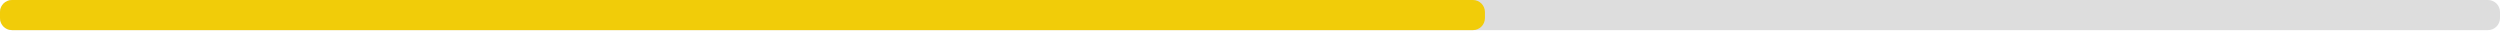
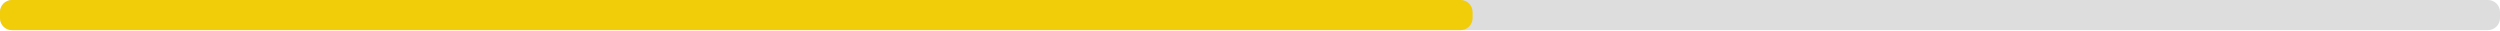
<svg xmlns="http://www.w3.org/2000/svg" width="830" height="10">
  <g>
    <rect style="fill: #ddd;" height="10" width="830" rx="4" y="0" x="0" />
-     <rect style="fill: #f1cc09;" height="10" width="493" rx="4" y="0" x="0" />
+     <rect style="fill: #f1cc09;" height="10" width="488.9" rx="4" y="0" x="0" />
  </g>
</svg>
